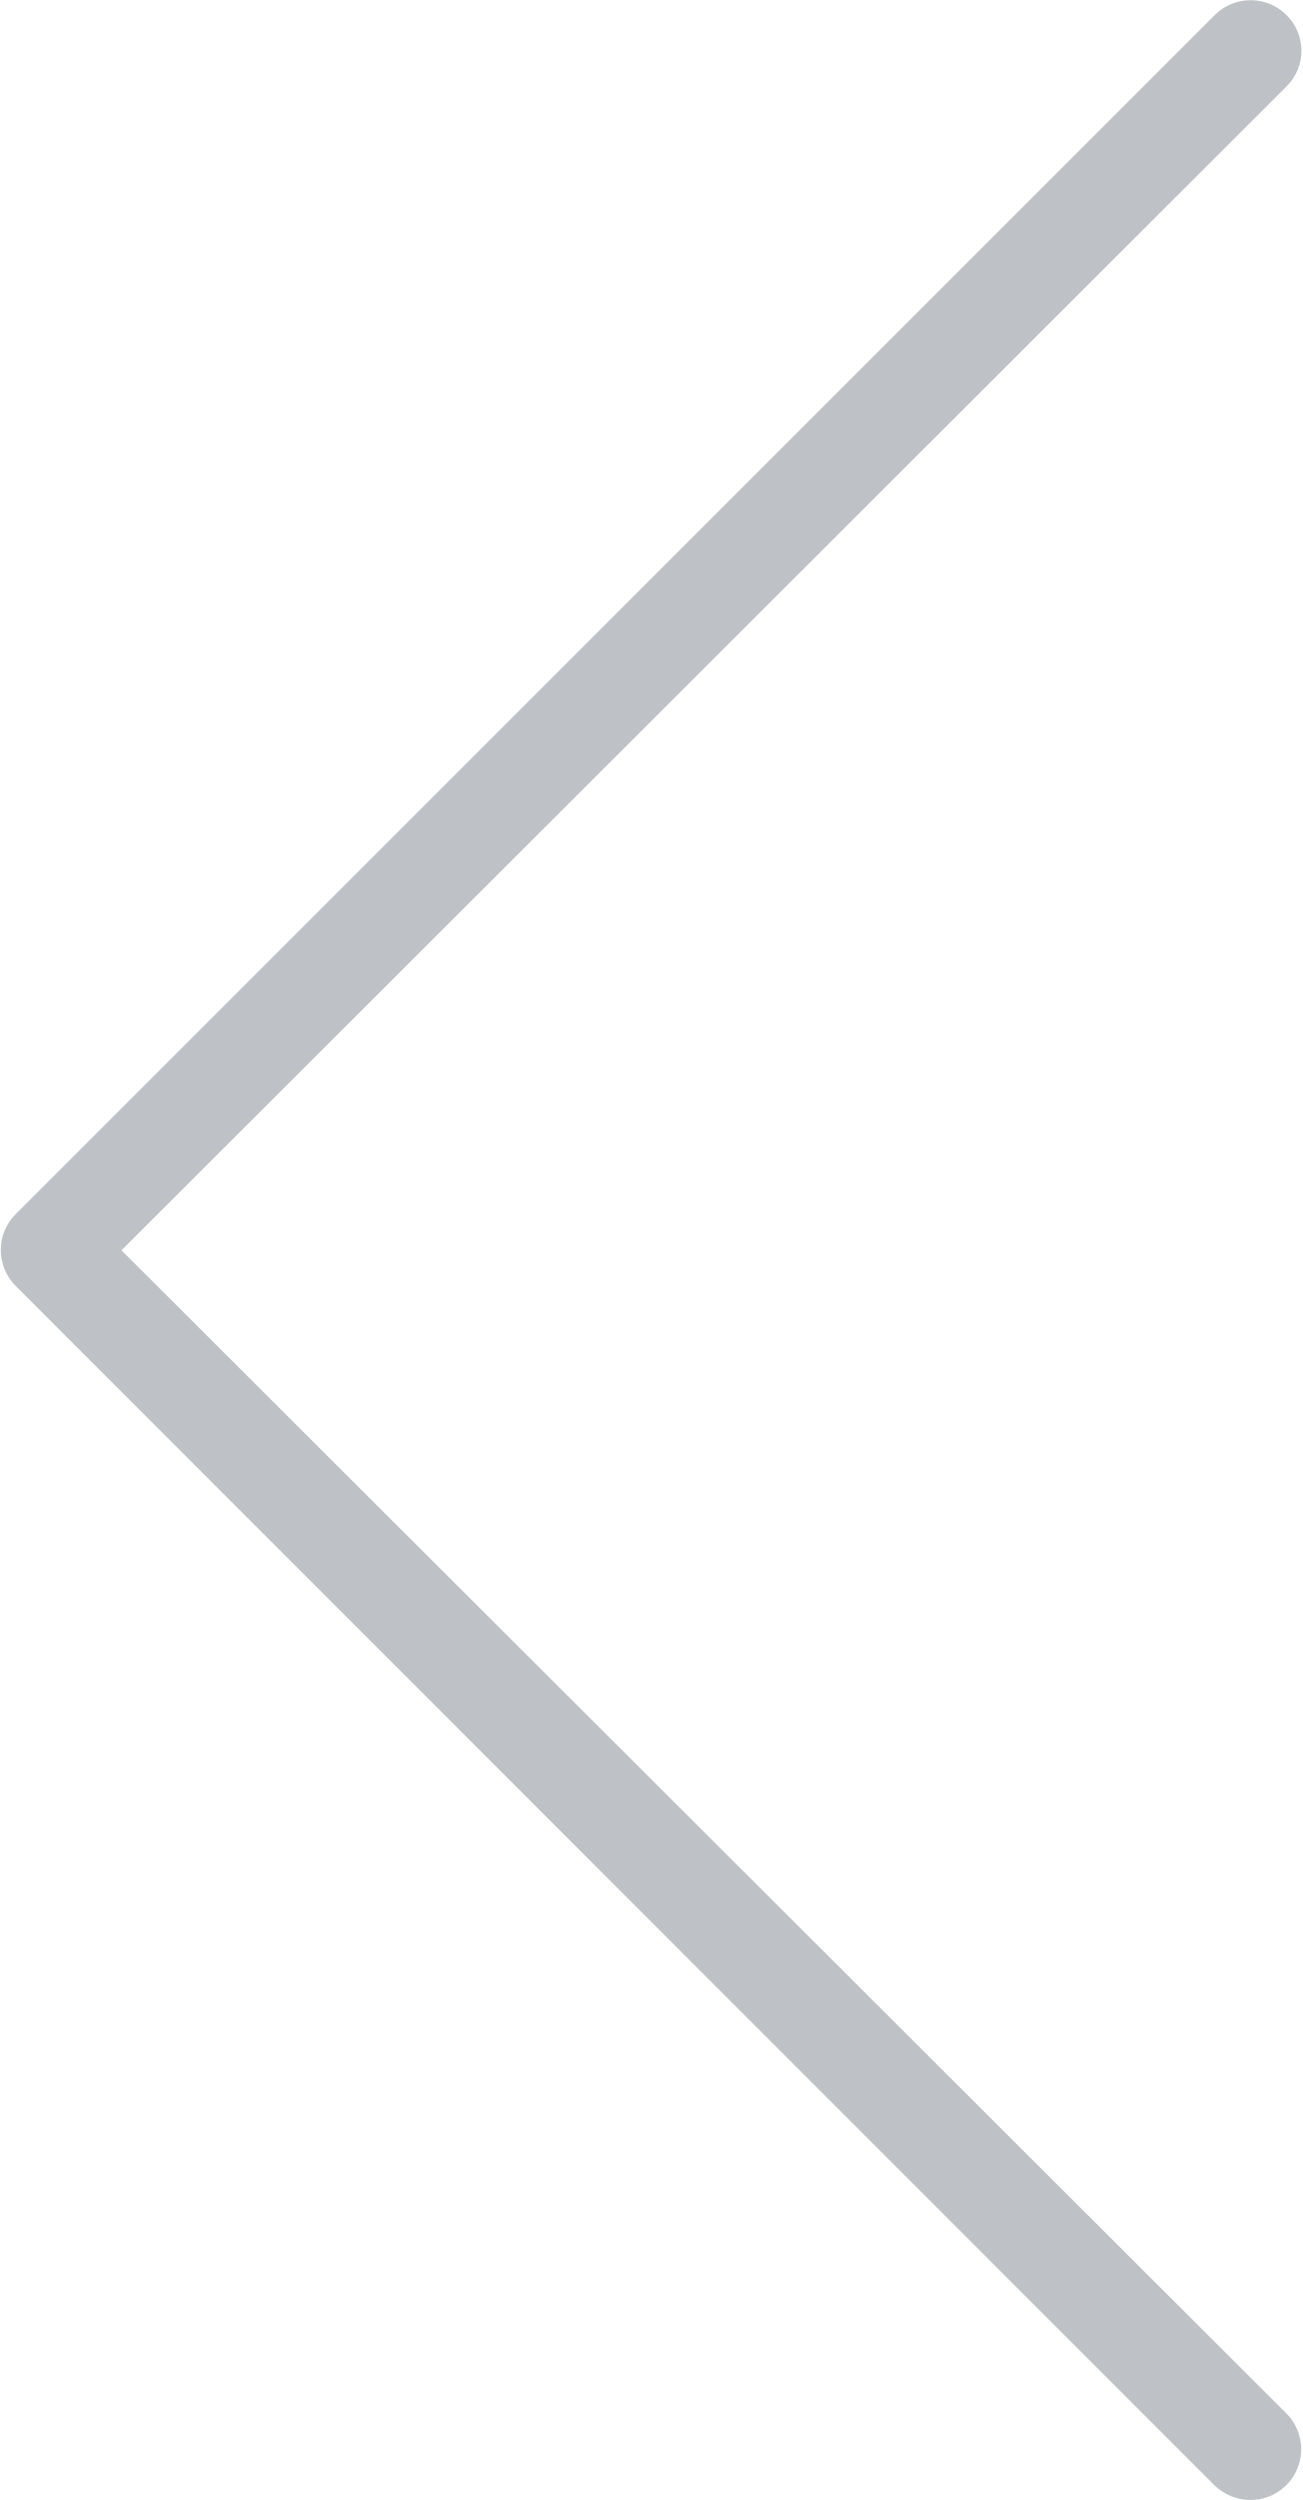
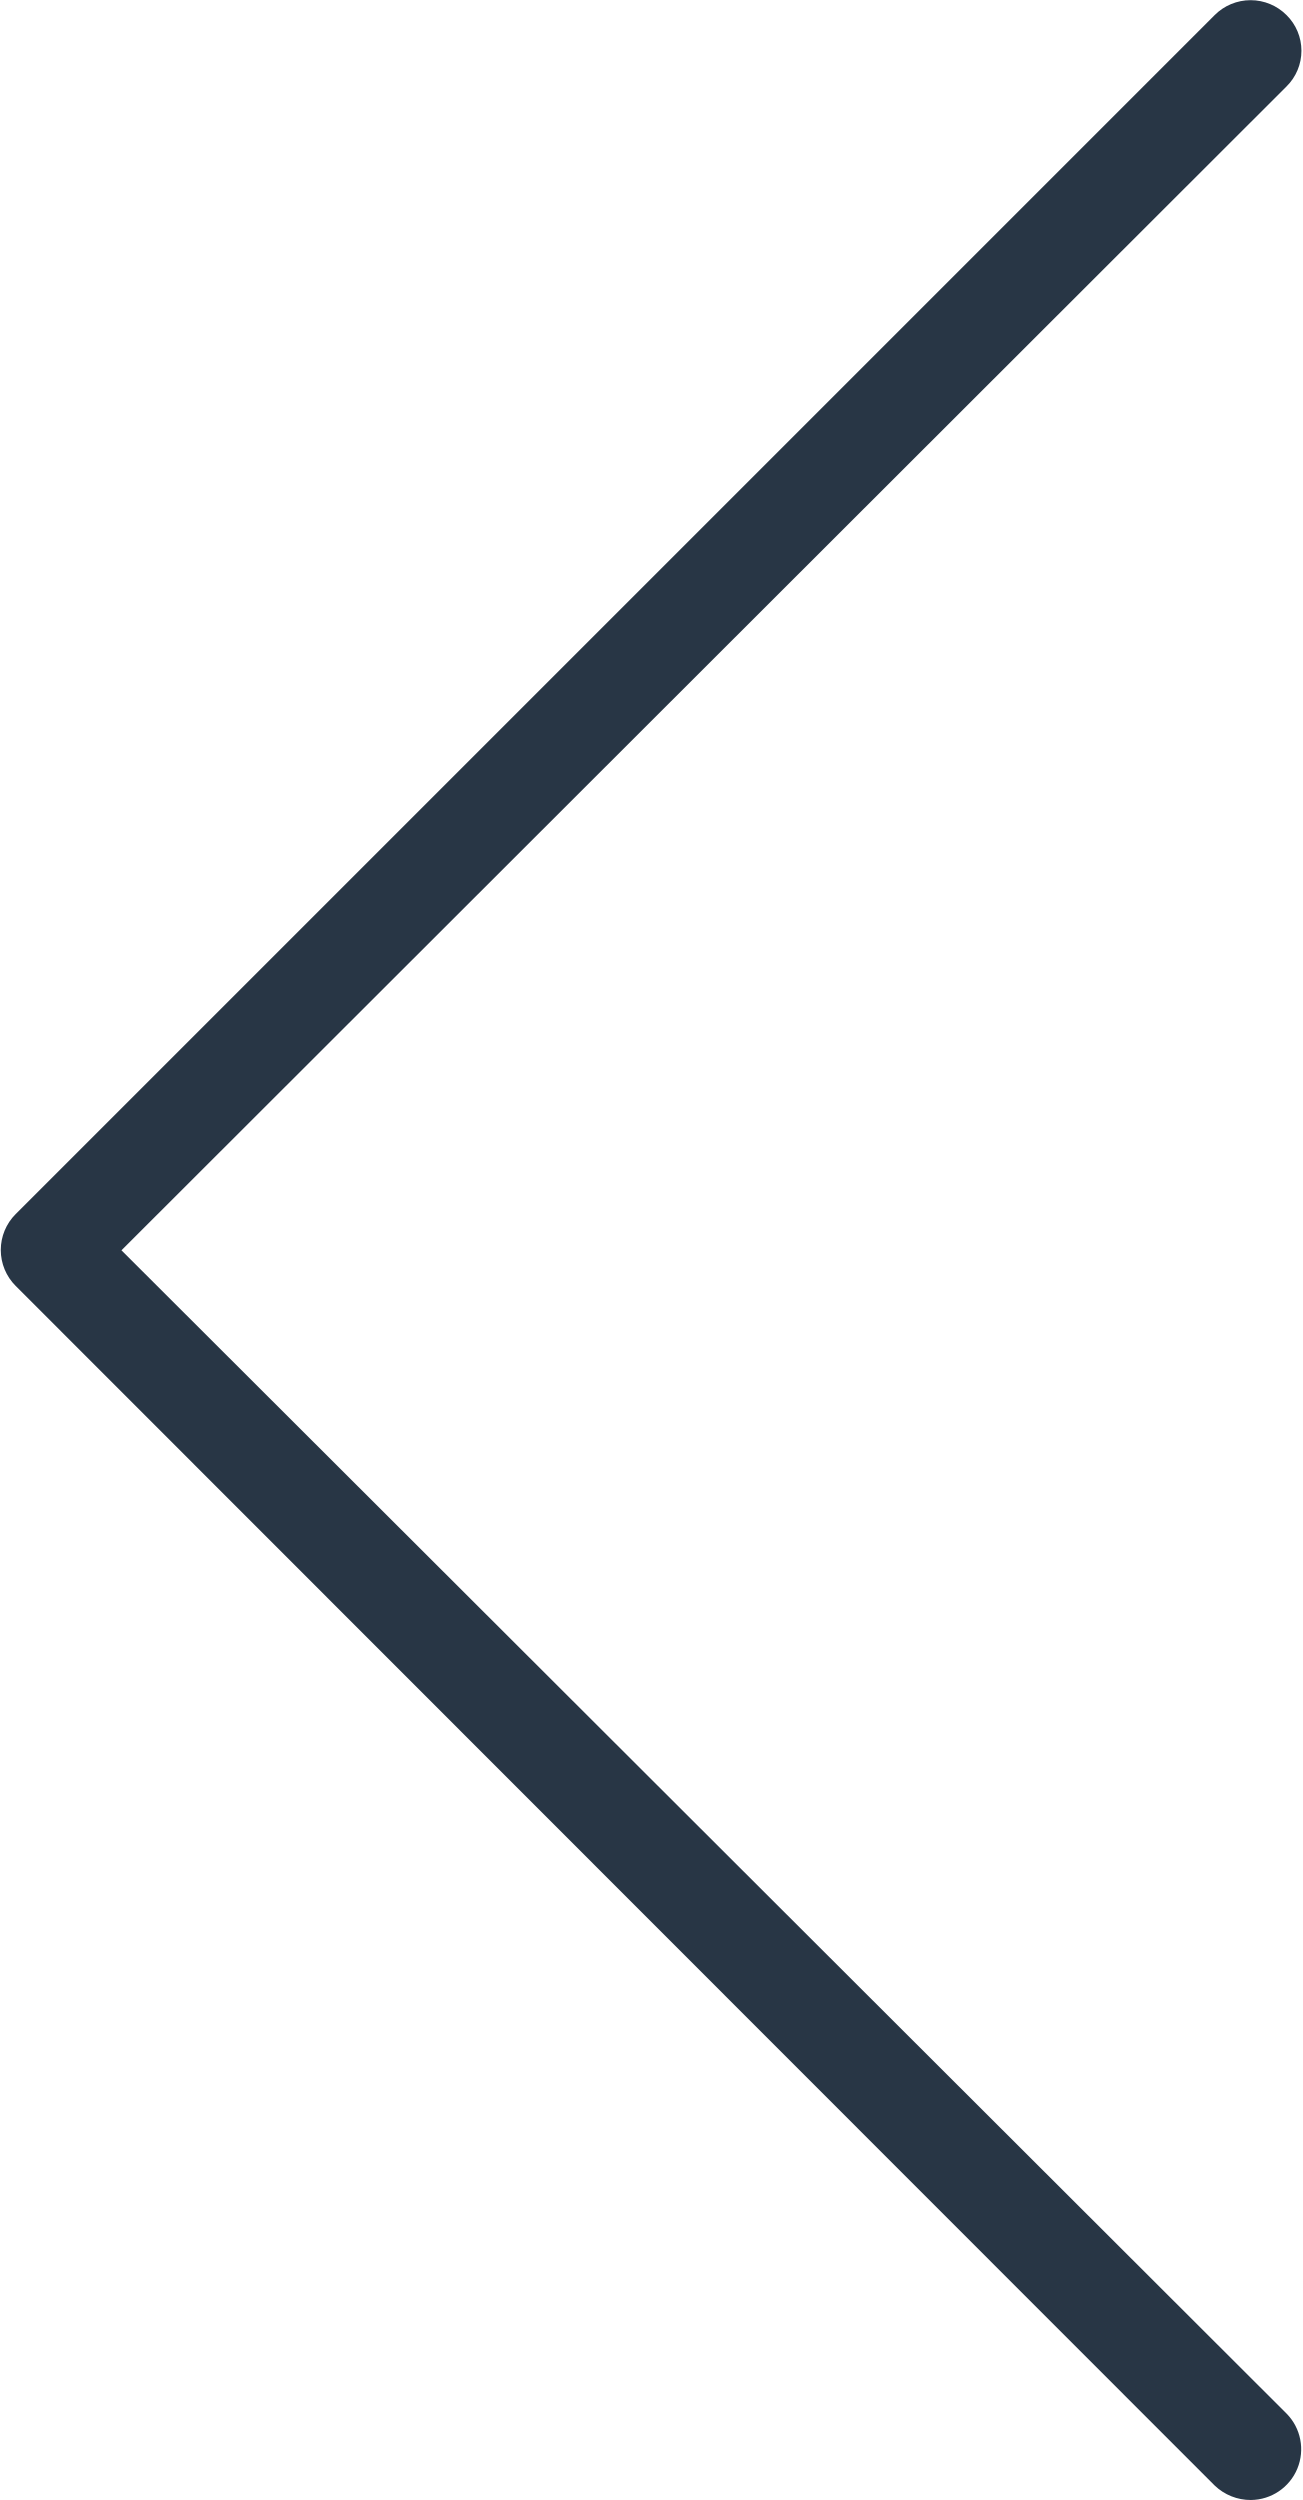
<svg xmlns="http://www.w3.org/2000/svg" width="21.55" height="41.37" viewBox="0 0 21.53 41.37">
-   <path d="M2,20.69,21.28,1.43a.83.83,0,0,0,0-1.18.84.84,0,0,0-1.19,0L.25,20.09a.84.84,0,0,0,0,1.19L20.09,41.13a.86.86,0,0,0,.6.24.84.84,0,0,0,.59-1.43Z" fill="#bec2c7" />
+   <path d="M2,20.69,21.28,1.43a.83.83,0,0,0,0-1.18.84.84,0,0,0-1.19,0L.25,20.09a.84.84,0,0,0,0,1.19L20.09,41.13a.86.86,0,0,0,.6.24.84.84,0,0,0,.59-1.43Z" fill="#283645" />
</svg>
